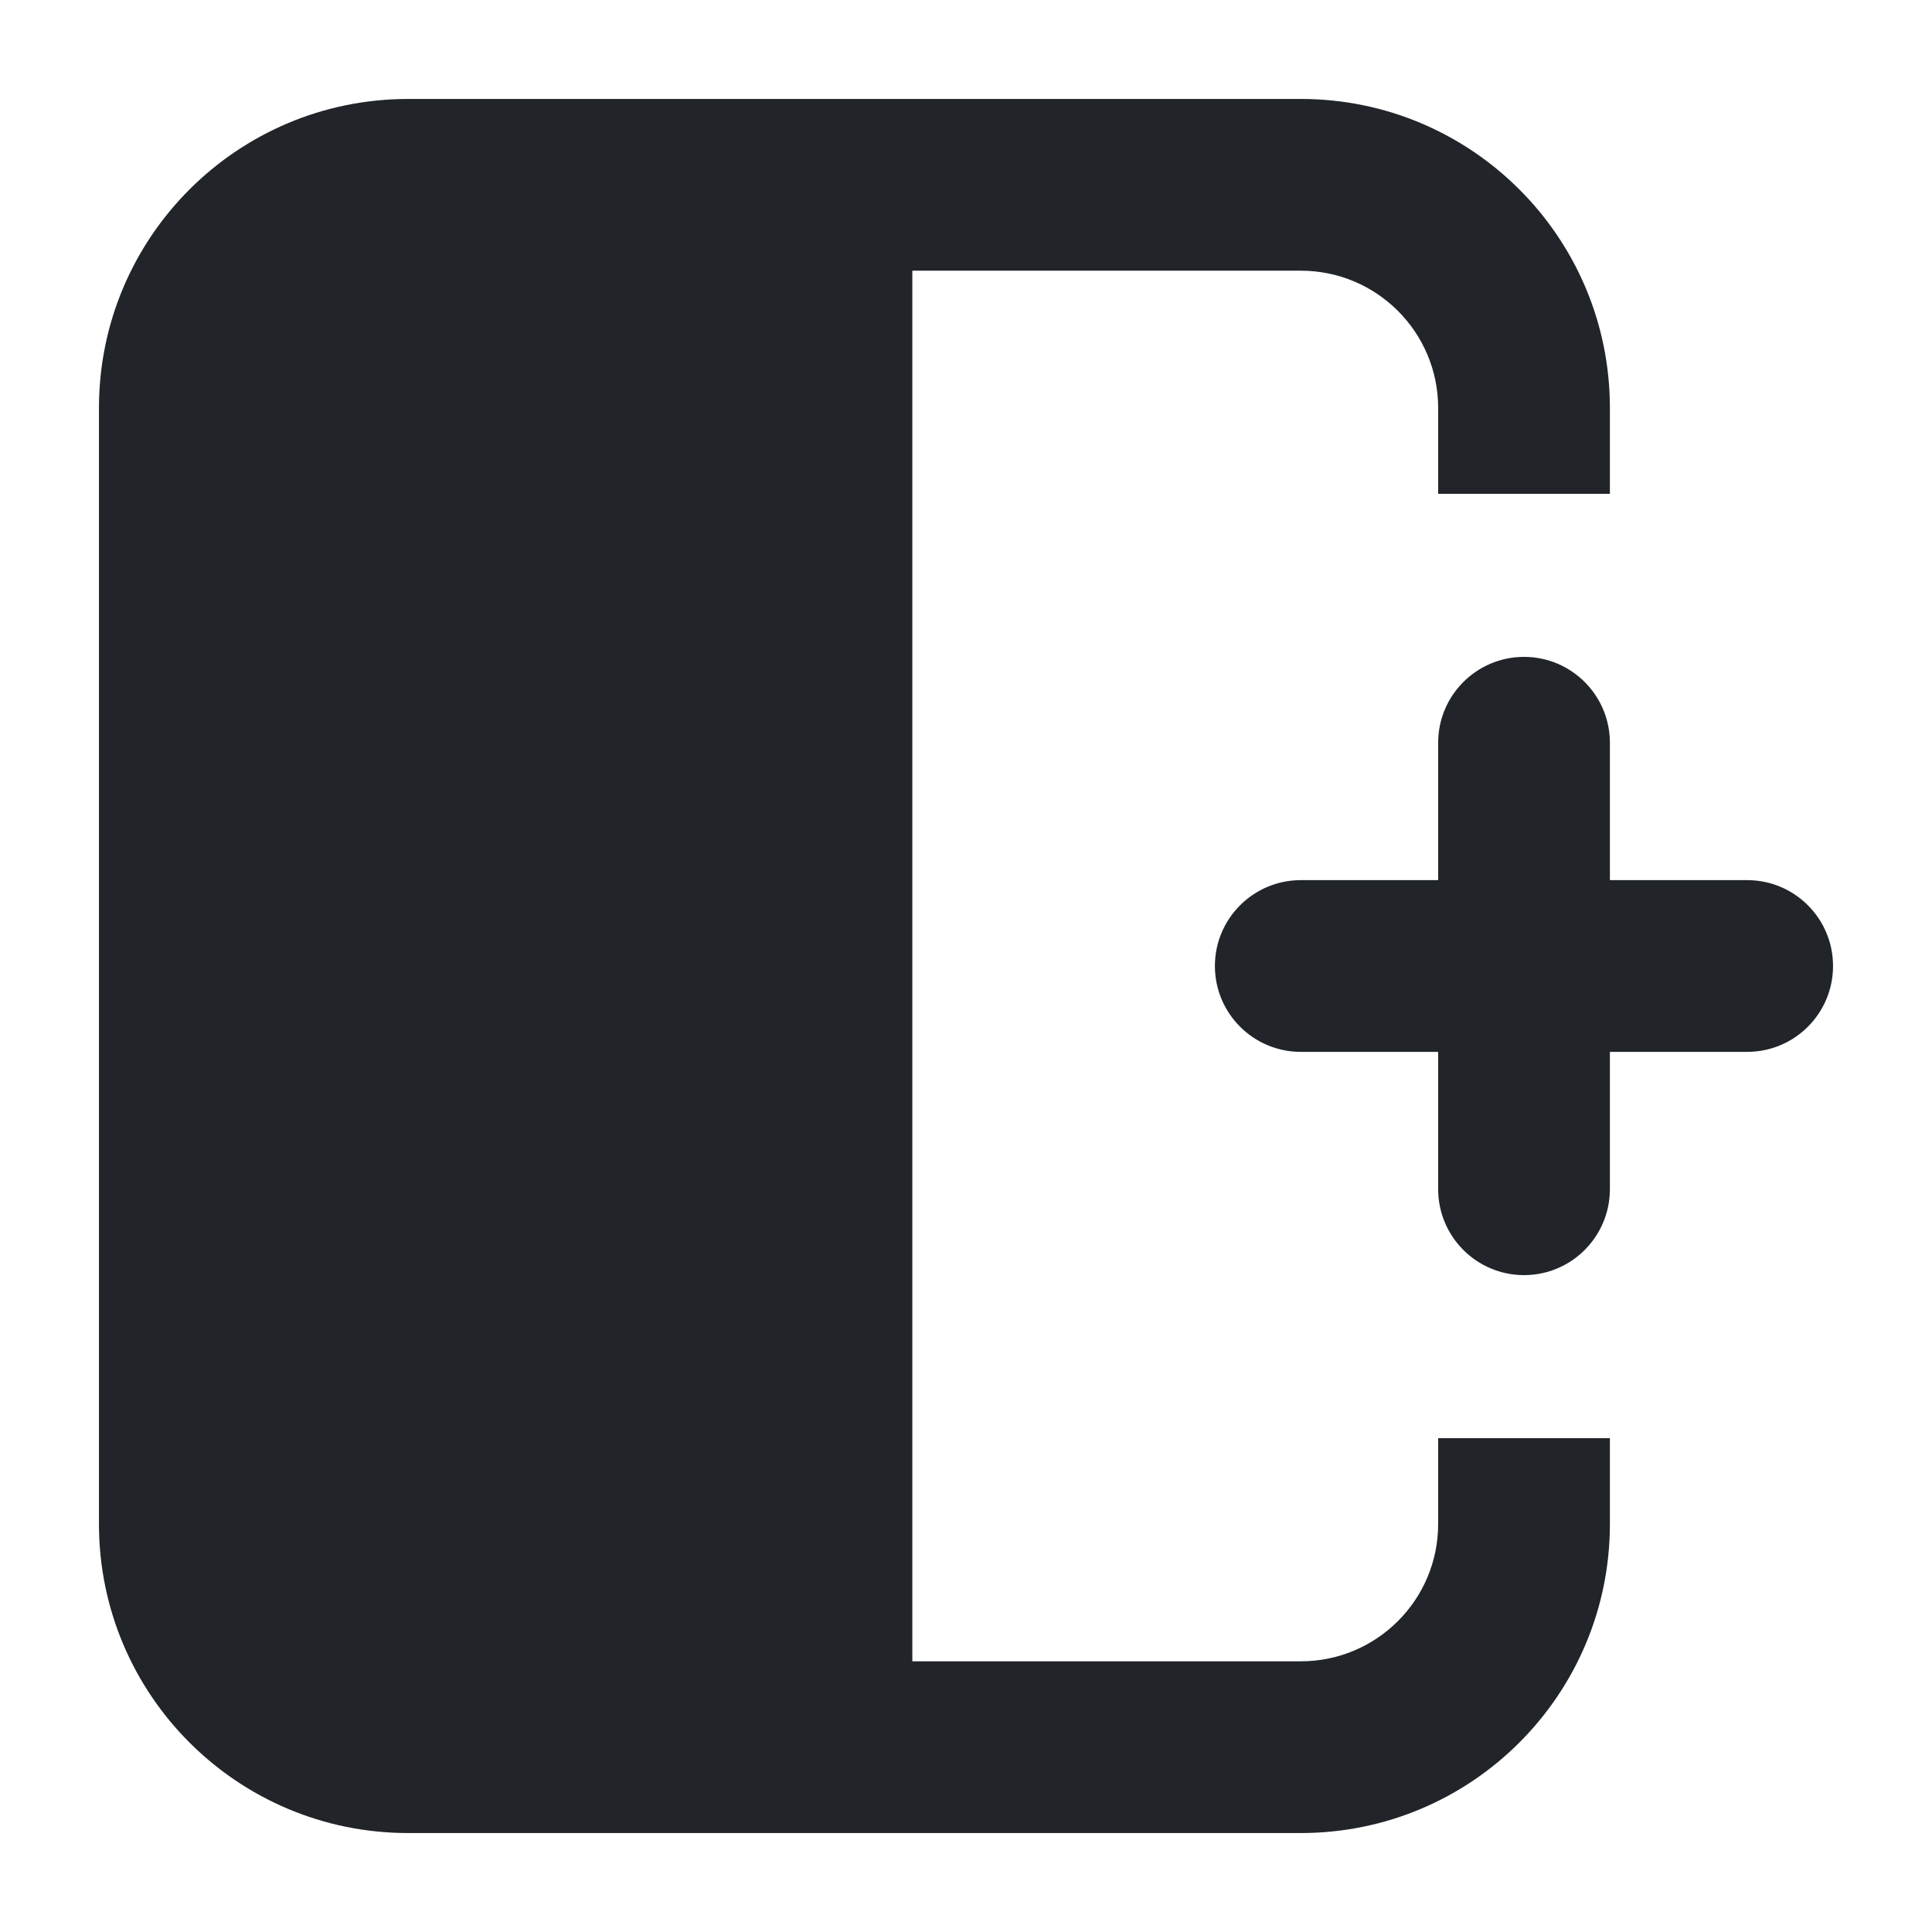
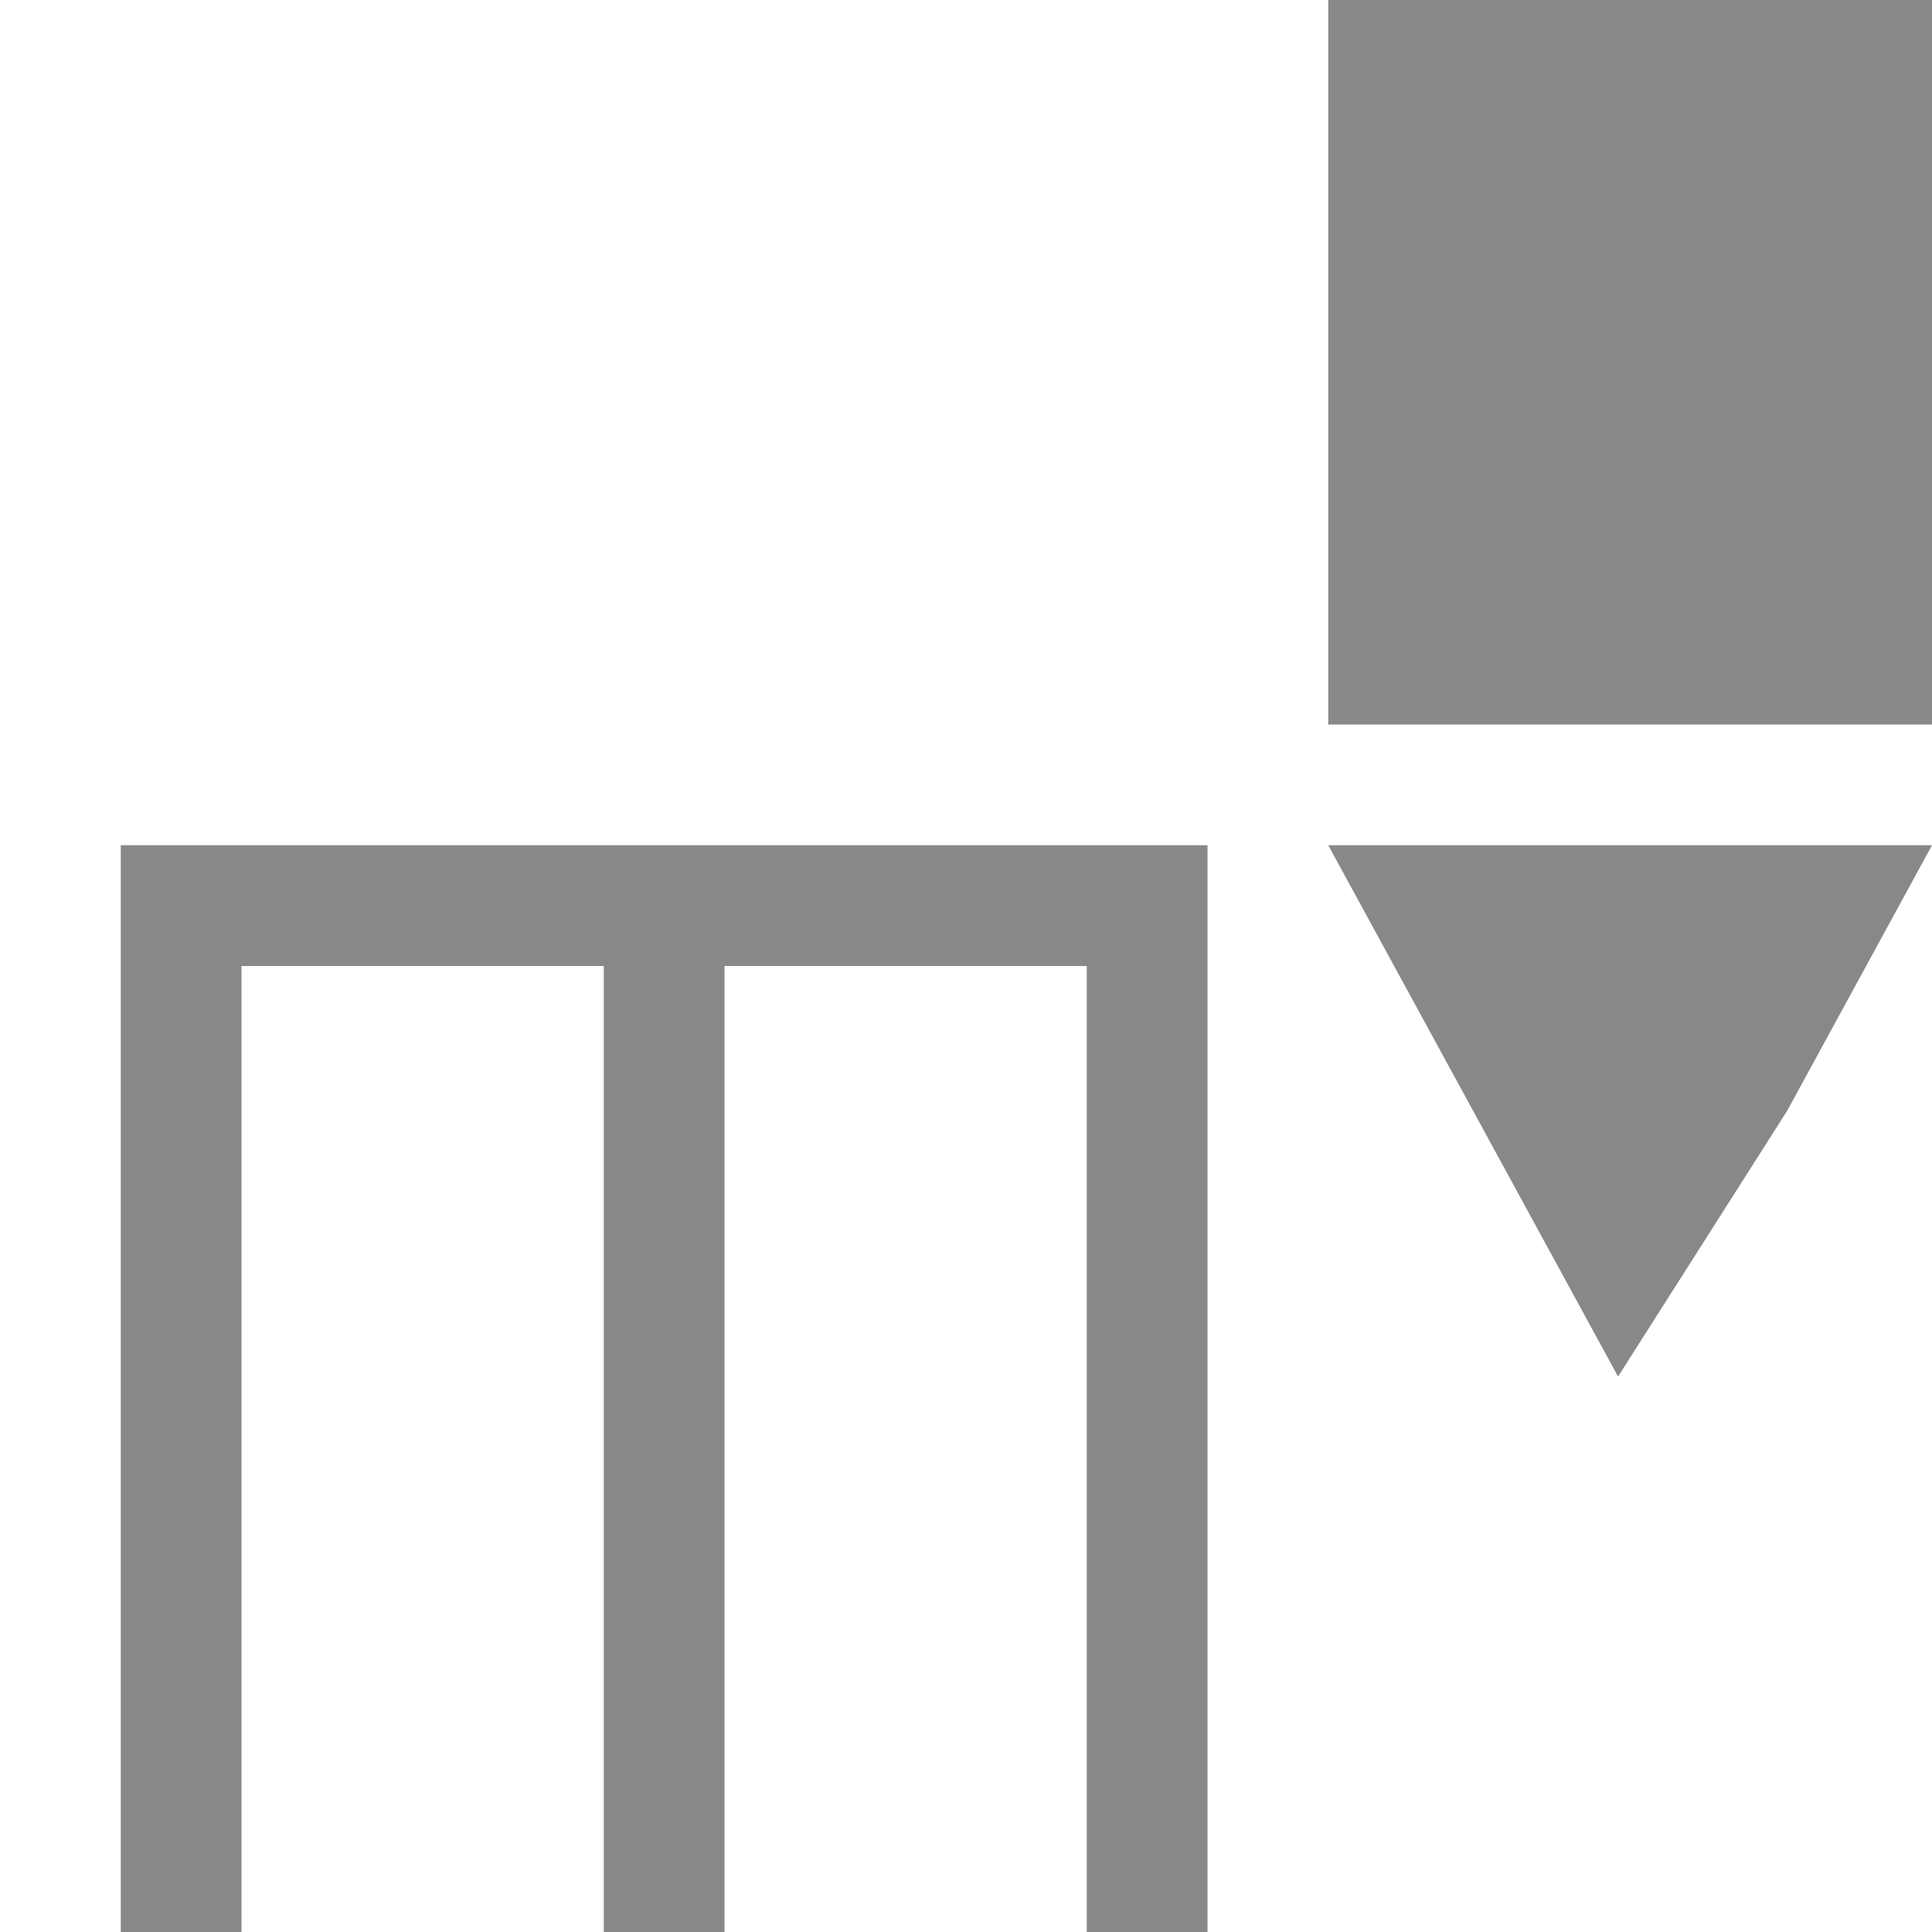
- <svg xmlns="http://www.w3.org/2000/svg" viewBox="0 0 18 18" fill="none" preserveAspectRatio="xMinYMid meet">
-   <path d="M14.999 3.801C14.999 2.211 13.71 0.922 12.12 0.922H3.802C2.211 0.922 0.922 2.211 0.922 3.801V14.199C0.922 15.789 2.211 17.078 3.802 17.078H12.12C13.71 17.078 14.999 15.789 14.999 14.199V13.399H13.399V14.199C13.399 14.905 12.826 15.478 12.12 15.478H8.5V2.522H12.12C12.826 2.522 13.399 3.095 13.399 3.801V4.601H14.999V3.801Z" fill="#212529" />
-   <path d="M14.199 6.12C13.757 6.12 13.399 6.479 13.399 6.92V8.2H12.119C11.678 8.2 11.319 8.558 11.319 9C11.319 9.442 11.678 9.8 12.119 9.8H13.399V11.079C13.399 11.521 13.757 11.88 14.199 11.88C14.641 11.88 14.999 11.521 14.999 11.079V9.8H16.278C16.72 9.8 17.078 9.442 17.078 9C17.078 8.558 16.72 8.2 16.278 8.2H14.999V6.92C14.999 6.479 14.641 6.12 14.199 6.12Z" fill="#212529" />
+ <svg xmlns="http://www.w3.org/2000/svg" width="16" height="16" viewBox="-1 0 16 16" preserveAspectRatio="xMinYMid meet" overflow="visible">
+   <path d="M0 16V7h9v9H8V8H5v8H4V8H1v8H0zm13.8-6.8L15 7h-5l1.2 2.2 1.2 2.2 1.4-2.2zM10 6h5V0h-5v6z" fill="#888" />
</svg>
